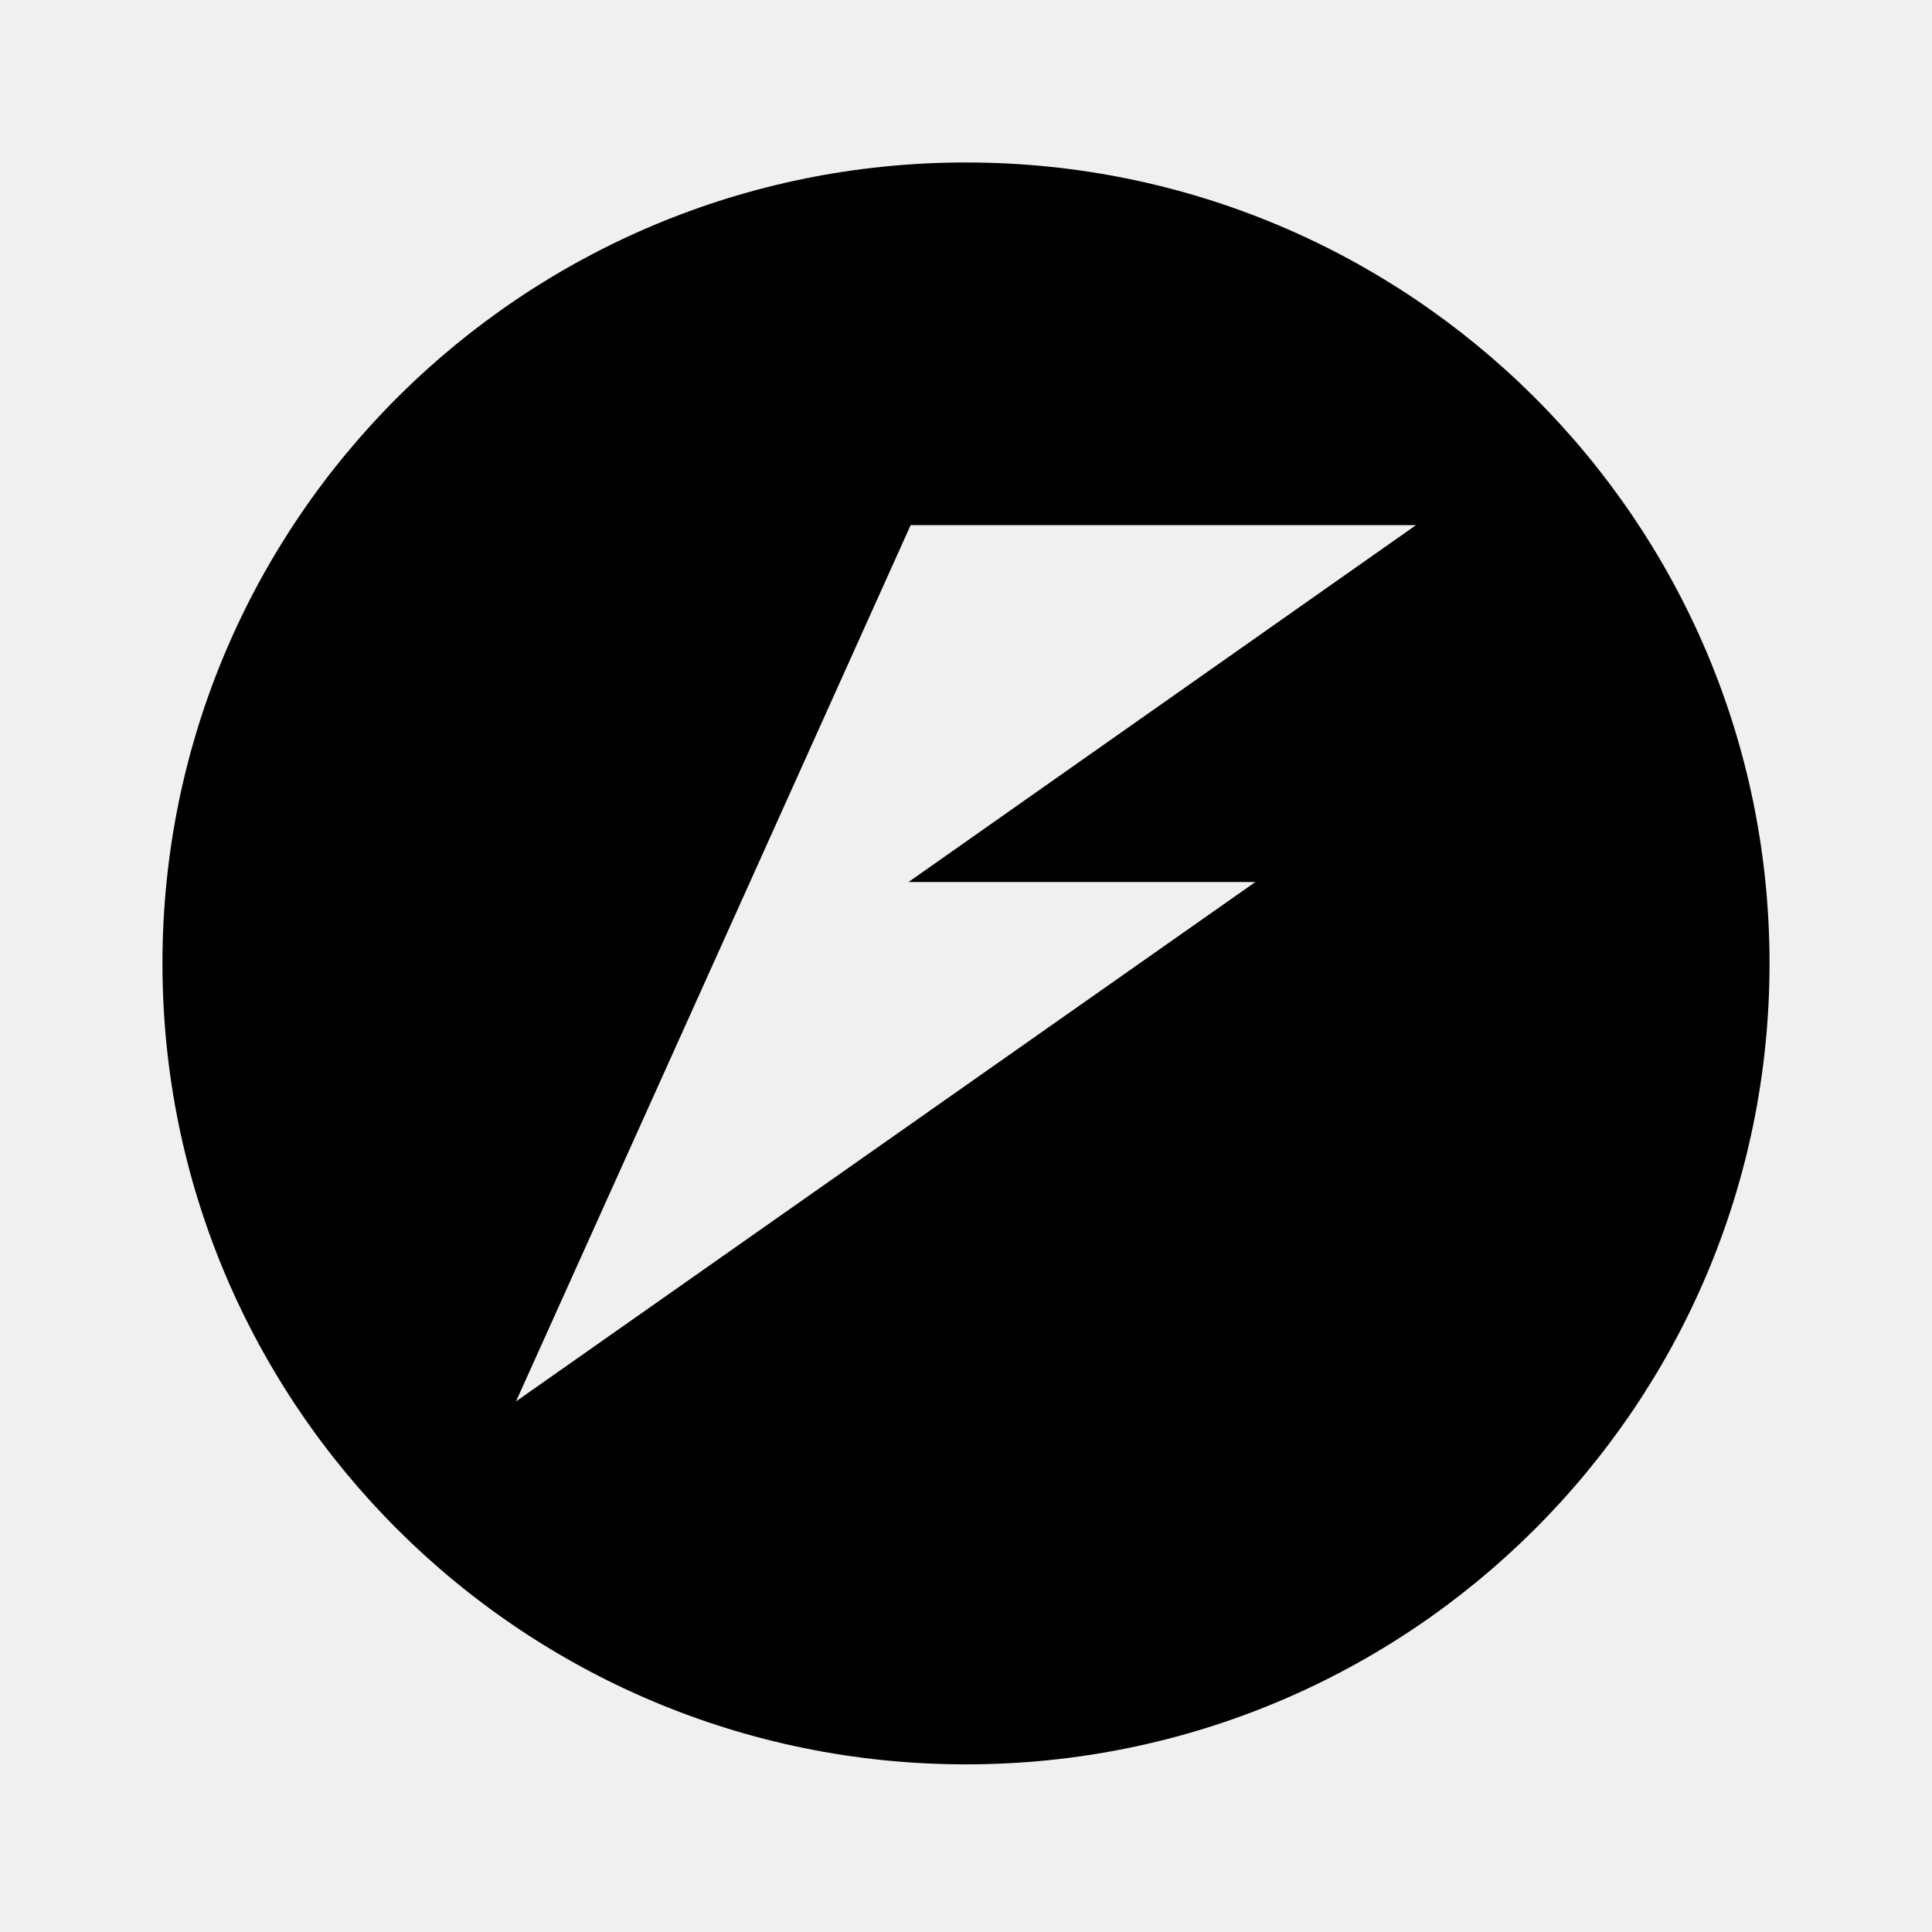
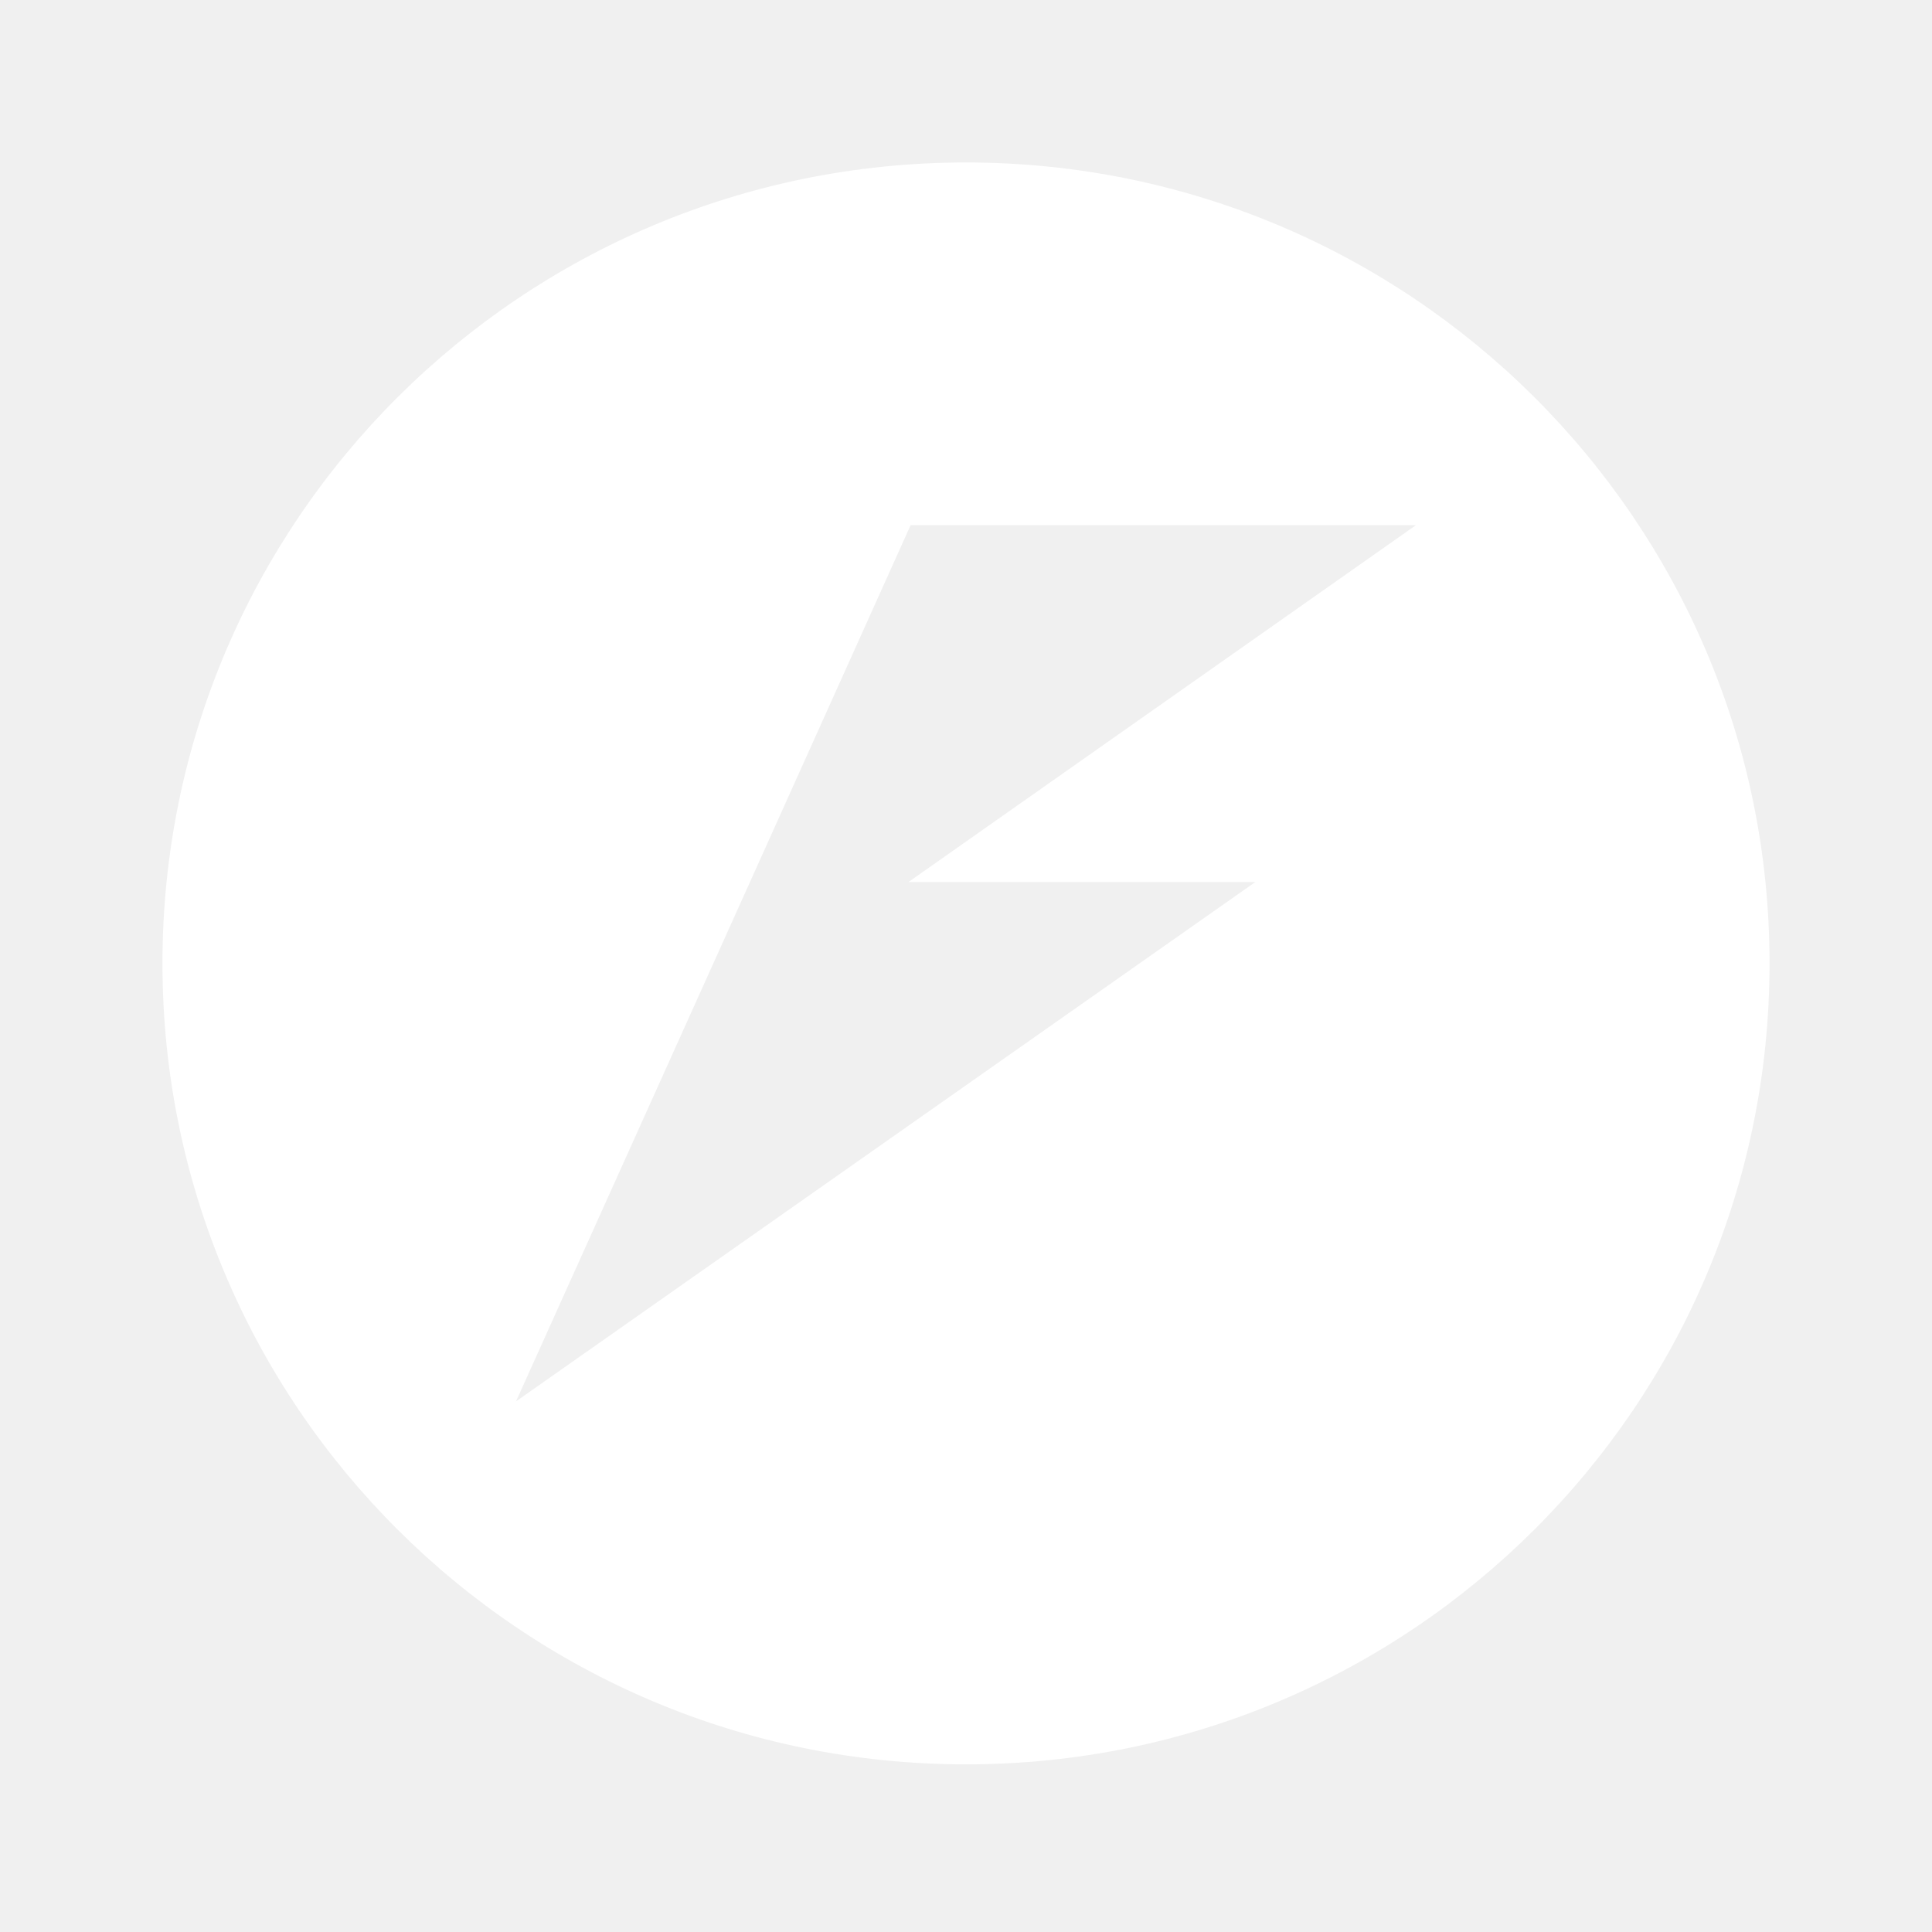
<svg xmlns="http://www.w3.org/2000/svg" id="svg8" version="1.1" viewBox="0 0 6.35 6.35" height="6.35mm" width="6.35mm">
-   <path id="path875-5-9-7-3-2-3-9-9-8-0-0-5-87-7" fill="currentColor" d="M 3.175 0.534 A 2.641 2.632 0 0 0 0.534 3.166 A 2.641 2.632 0 0 0 3.175 5.799 A 2.641 2.632 0 0 0 5.816 3.166 A 2.641 2.632 0 0 0 3.175 0.534 z M 2.993 1.726 L 4.654 1.726 L 2.986 2.899 L 4.126 2.899 L 1.696 4.606 L 2.224 3.434 L 2.465 2.899 L 2.993 1.726 z " />
+   <path id="path875-5-9-7-3-2-3-9-9-8-0-0-5-87-7" fill="#ffffff" d="M 3.175 0.534 A 2.641 2.632 0 0 0 0.534 3.166 A 2.641 2.632 0 0 0 3.175 5.799 A 2.641 2.632 0 0 0 5.816 3.166 A 2.641 2.632 0 0 0 3.175 0.534 z M 2.993 1.726 L 4.654 1.726 L 2.986 2.899 L 4.126 2.899 L 1.696 4.606 L 2.224 3.434 L 2.465 2.899 L 2.993 1.726 z " />
  <path id="path815" d="M 0,0 H 6.35 V 6.35 H 0 Z" style="fill:none;stroke-width:0.265" />
</svg>
